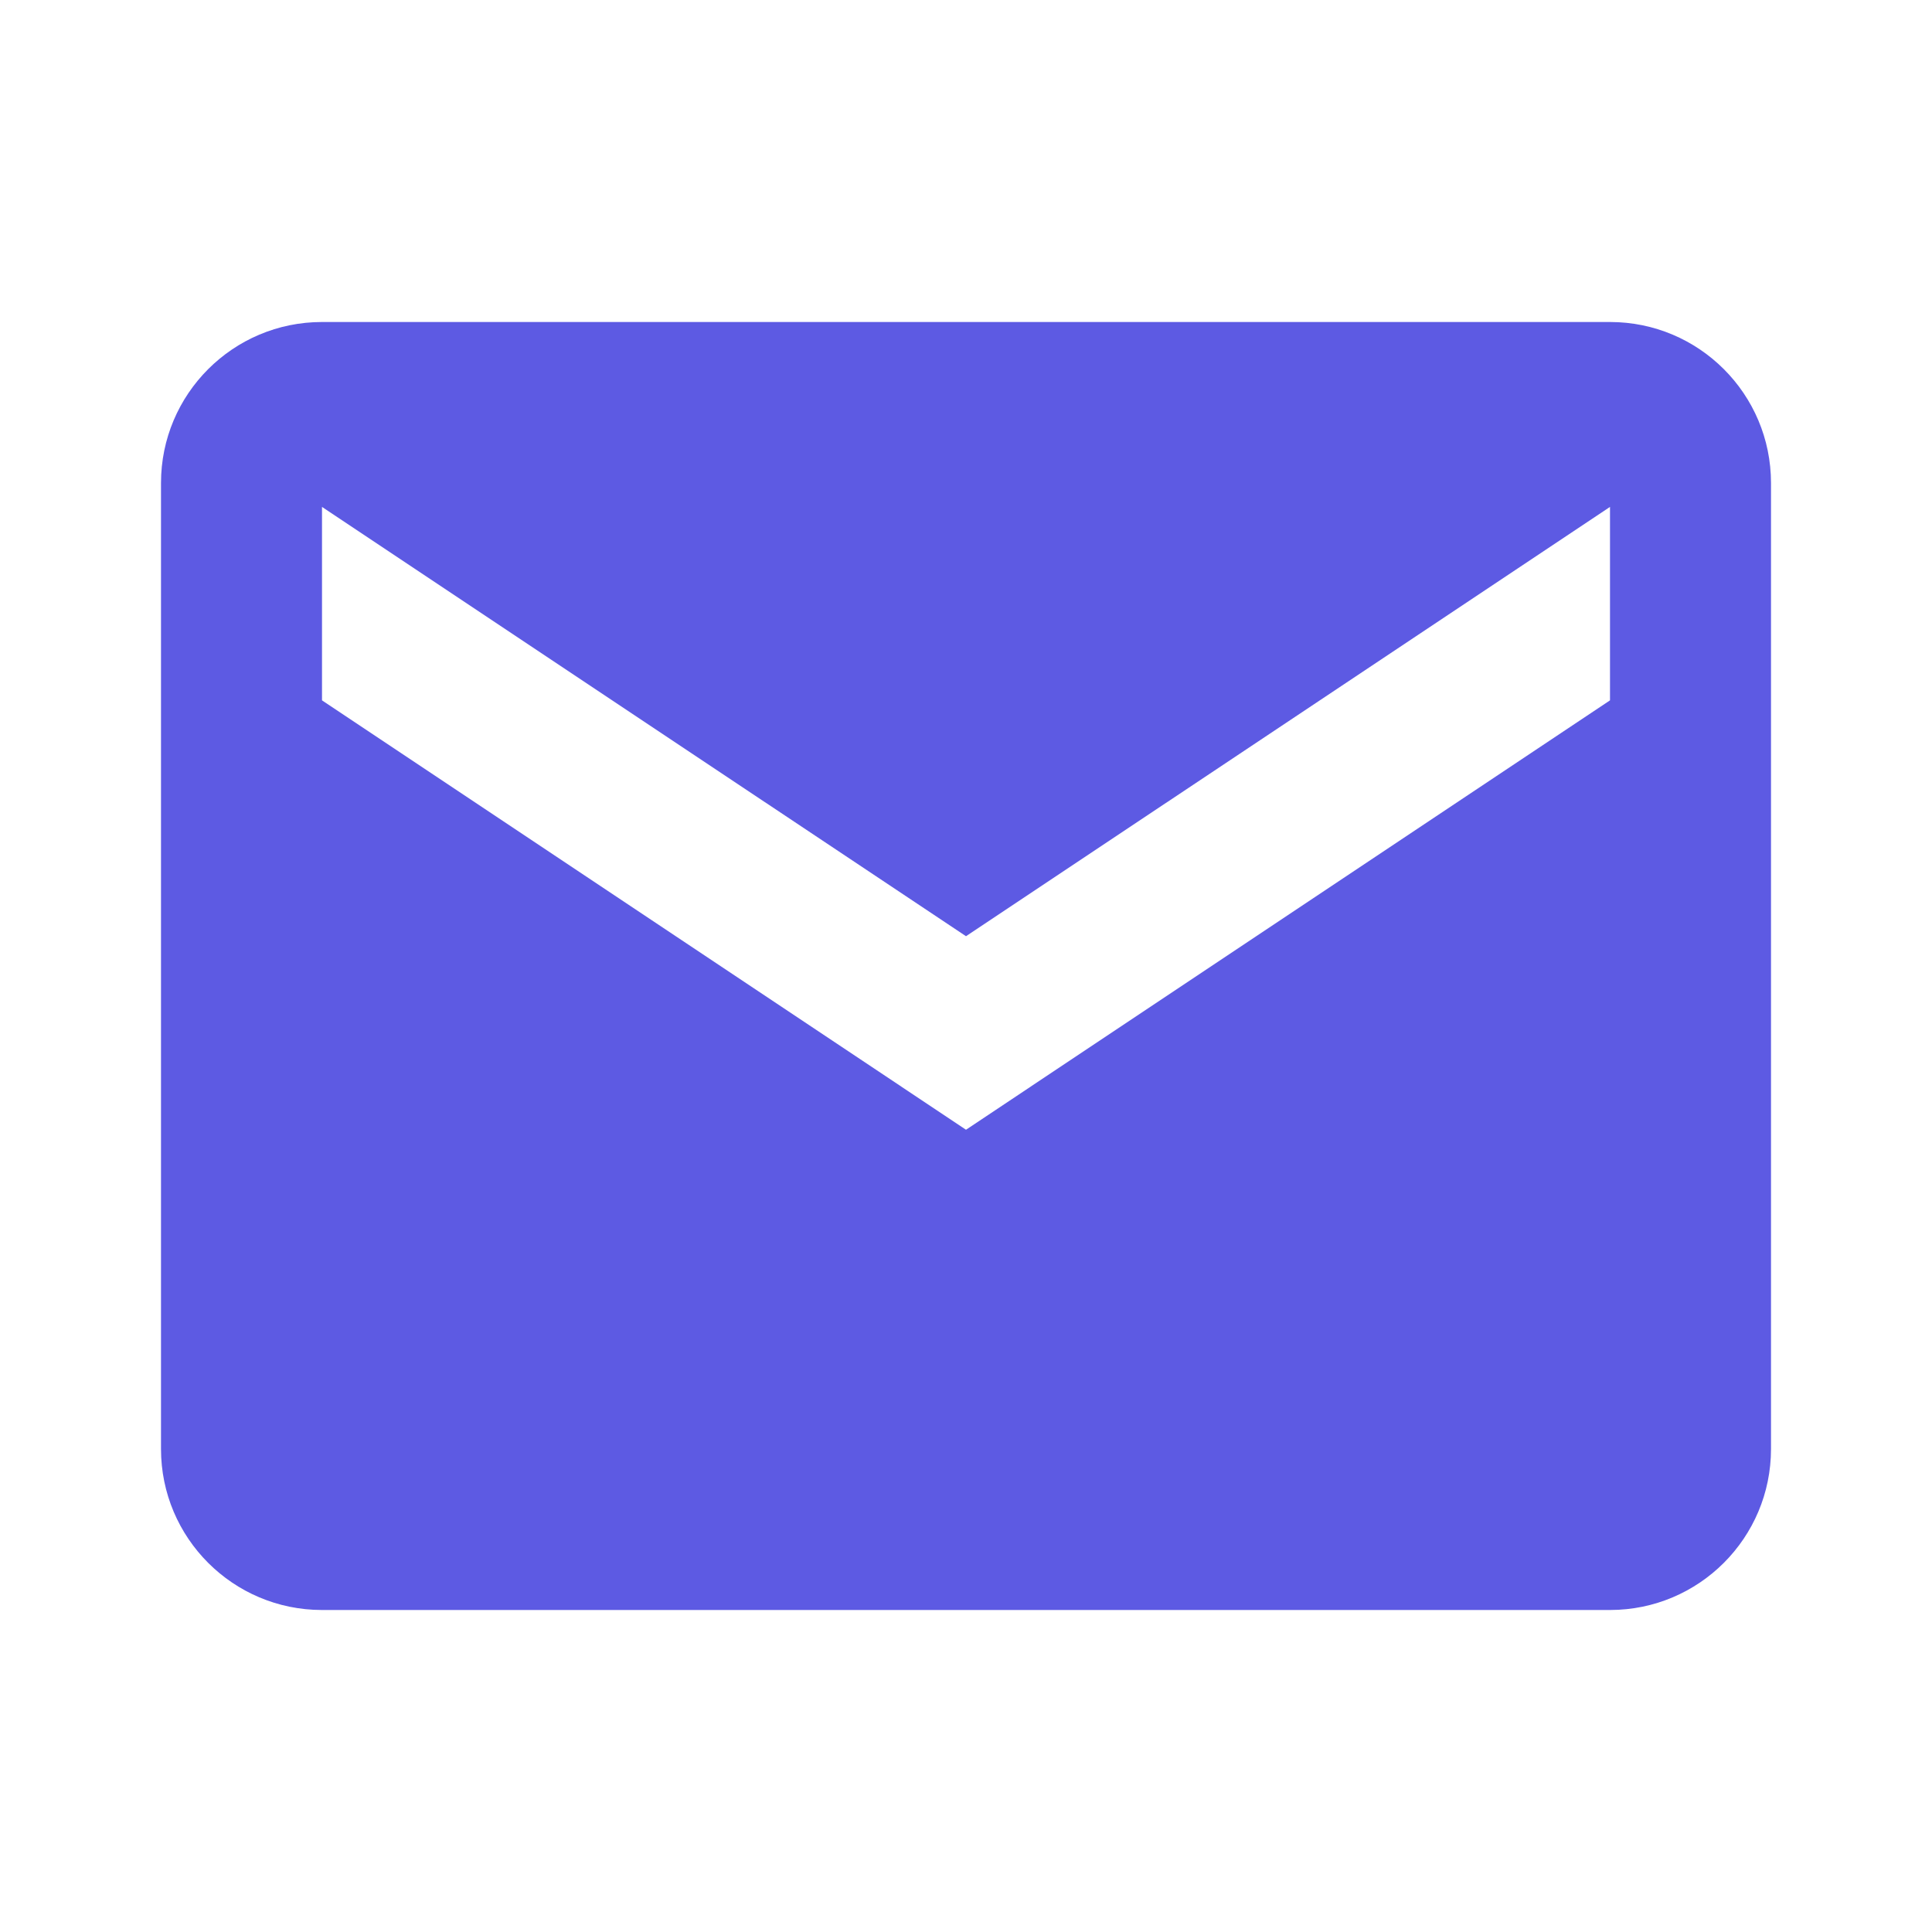
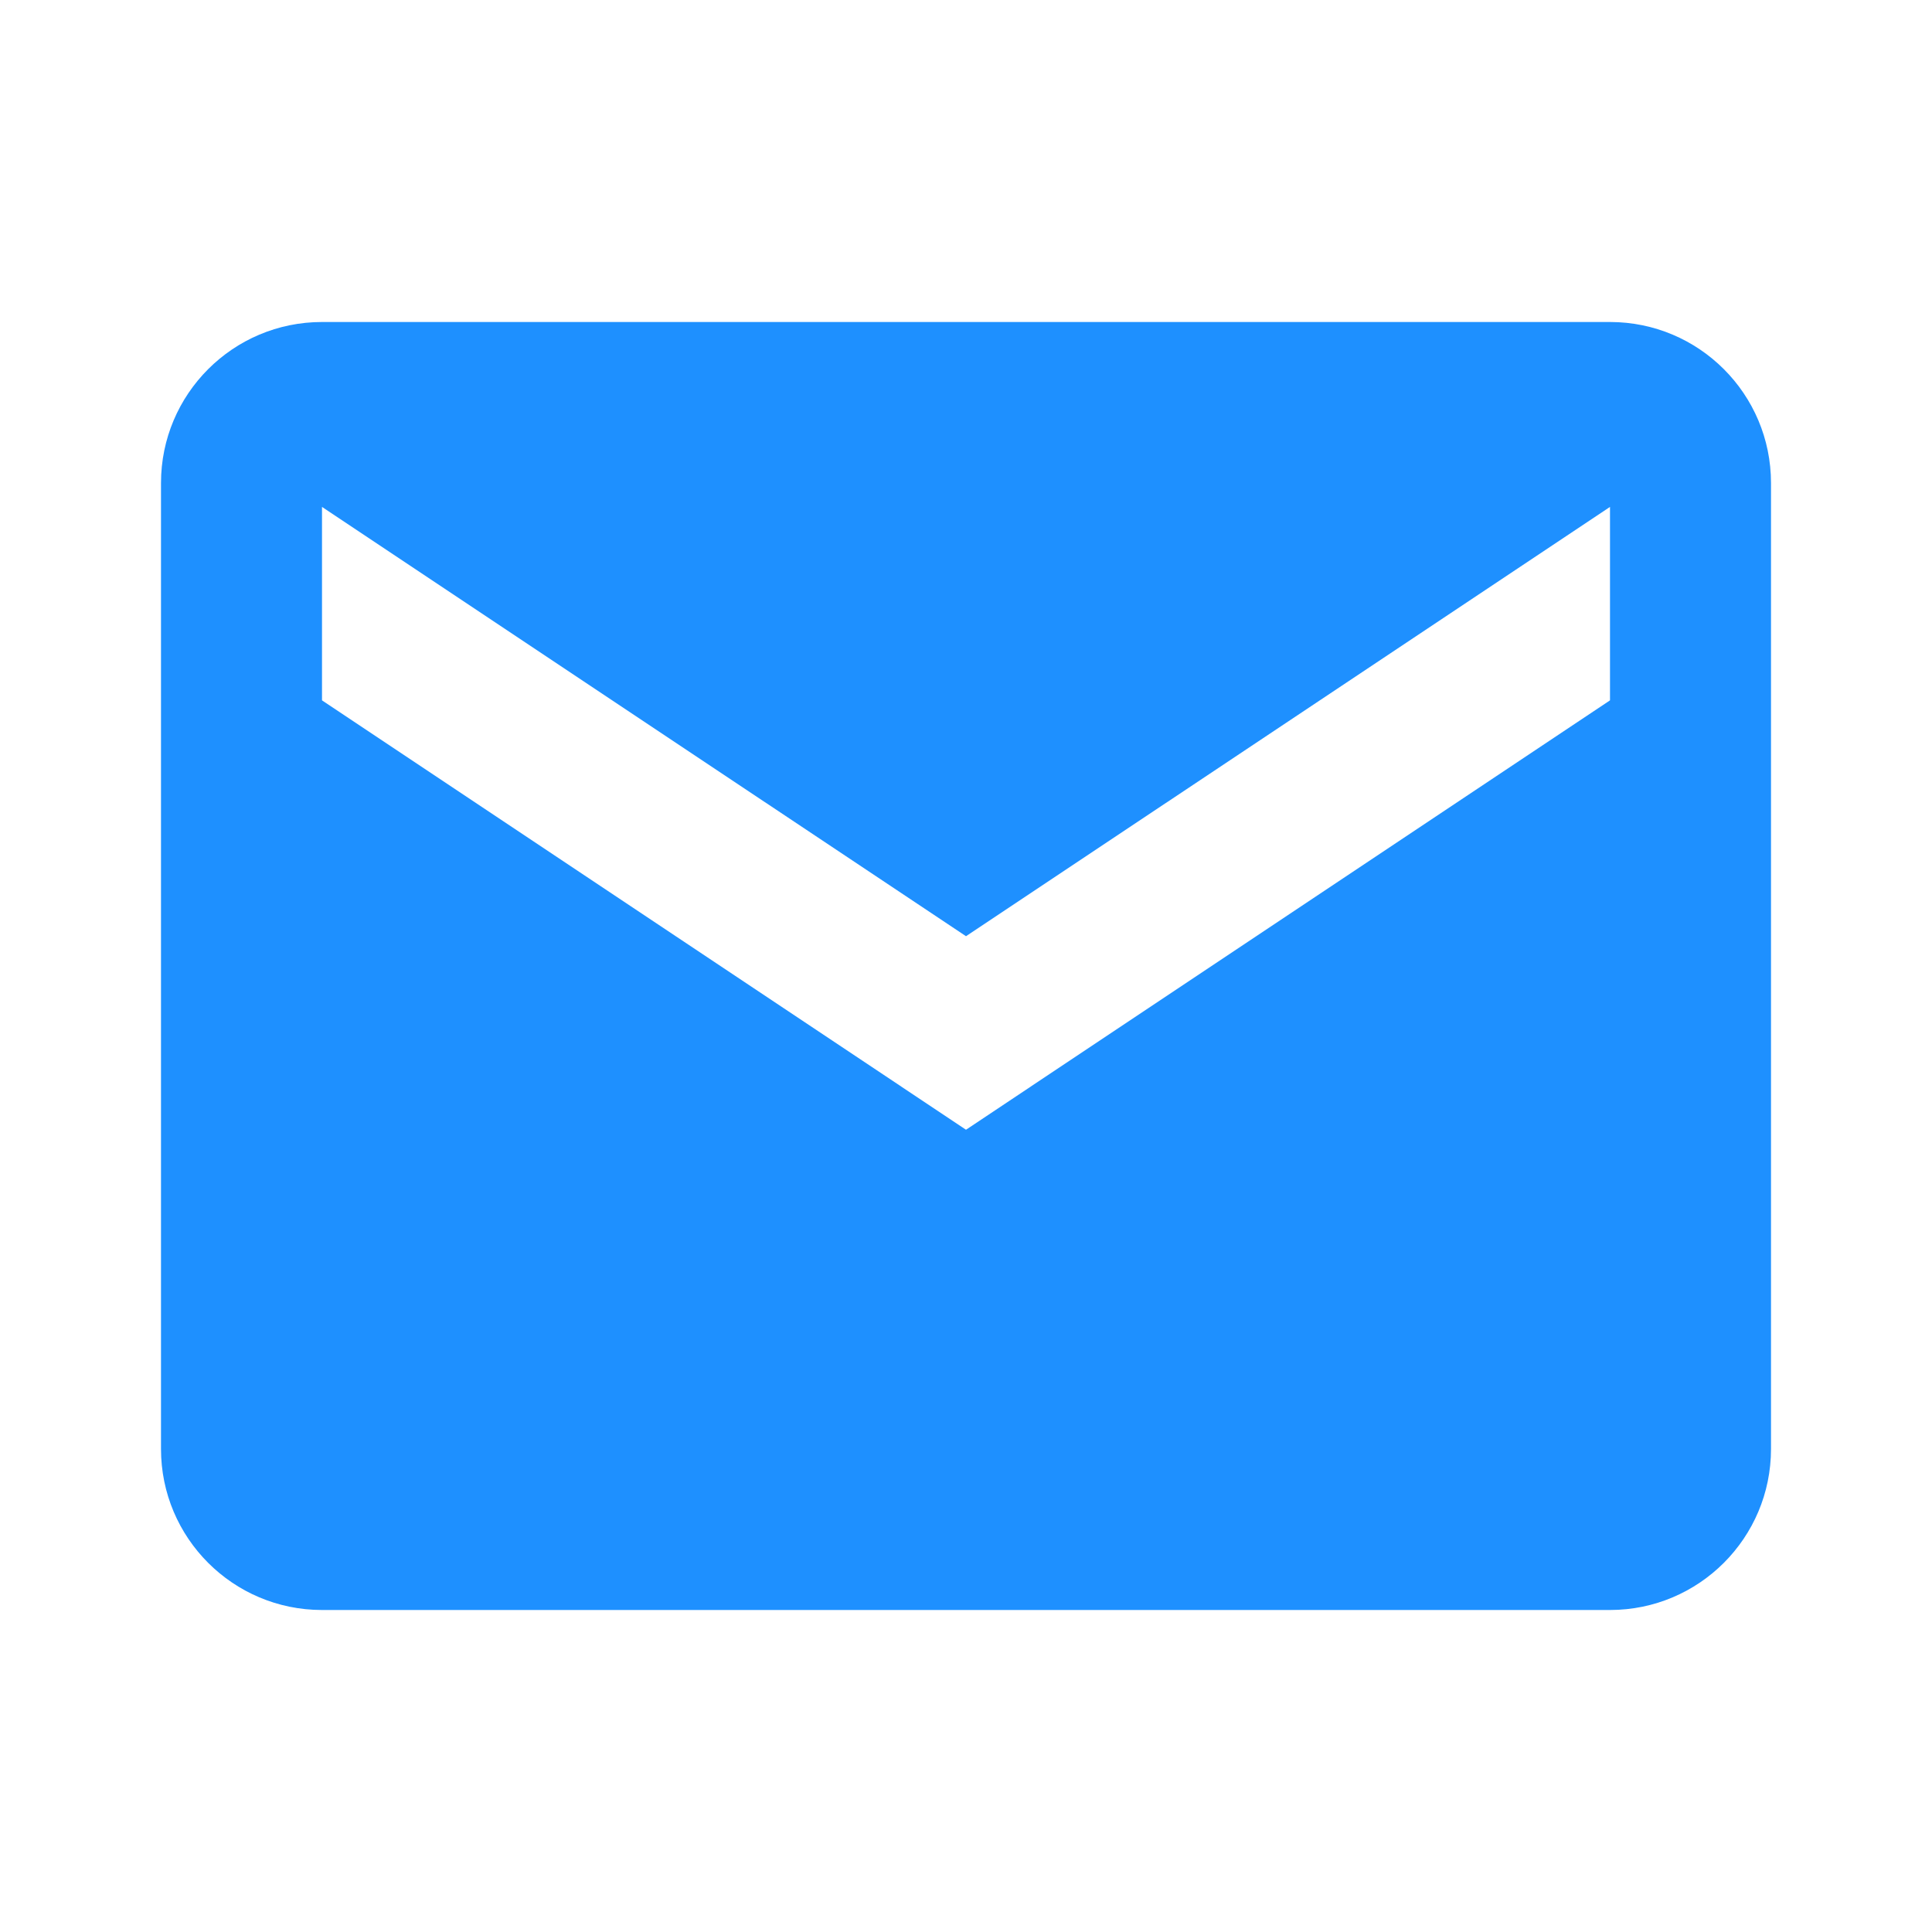
- <svg xmlns="http://www.w3.org/2000/svg" width="24" height="24" style="fill: rgba(93, 90, 227, 1);transform: ;msFilter:;">
+ <svg xmlns="http://www.w3.org/2000/svg" width="24" height="24" style="fill: #1e90ff;transform: ;msFilter:;">
  <path d="M20 4H4a2 2 0 0 0-2 2v12a2 2 0 0 0 2 2h16a2 2 0 0 0 2-2V6a2 2 0 0 0-2-2zm0 4.7-8 5.334L4 8.7V6.297l8 5.333 8-5.333V8.7z" />
</svg>
